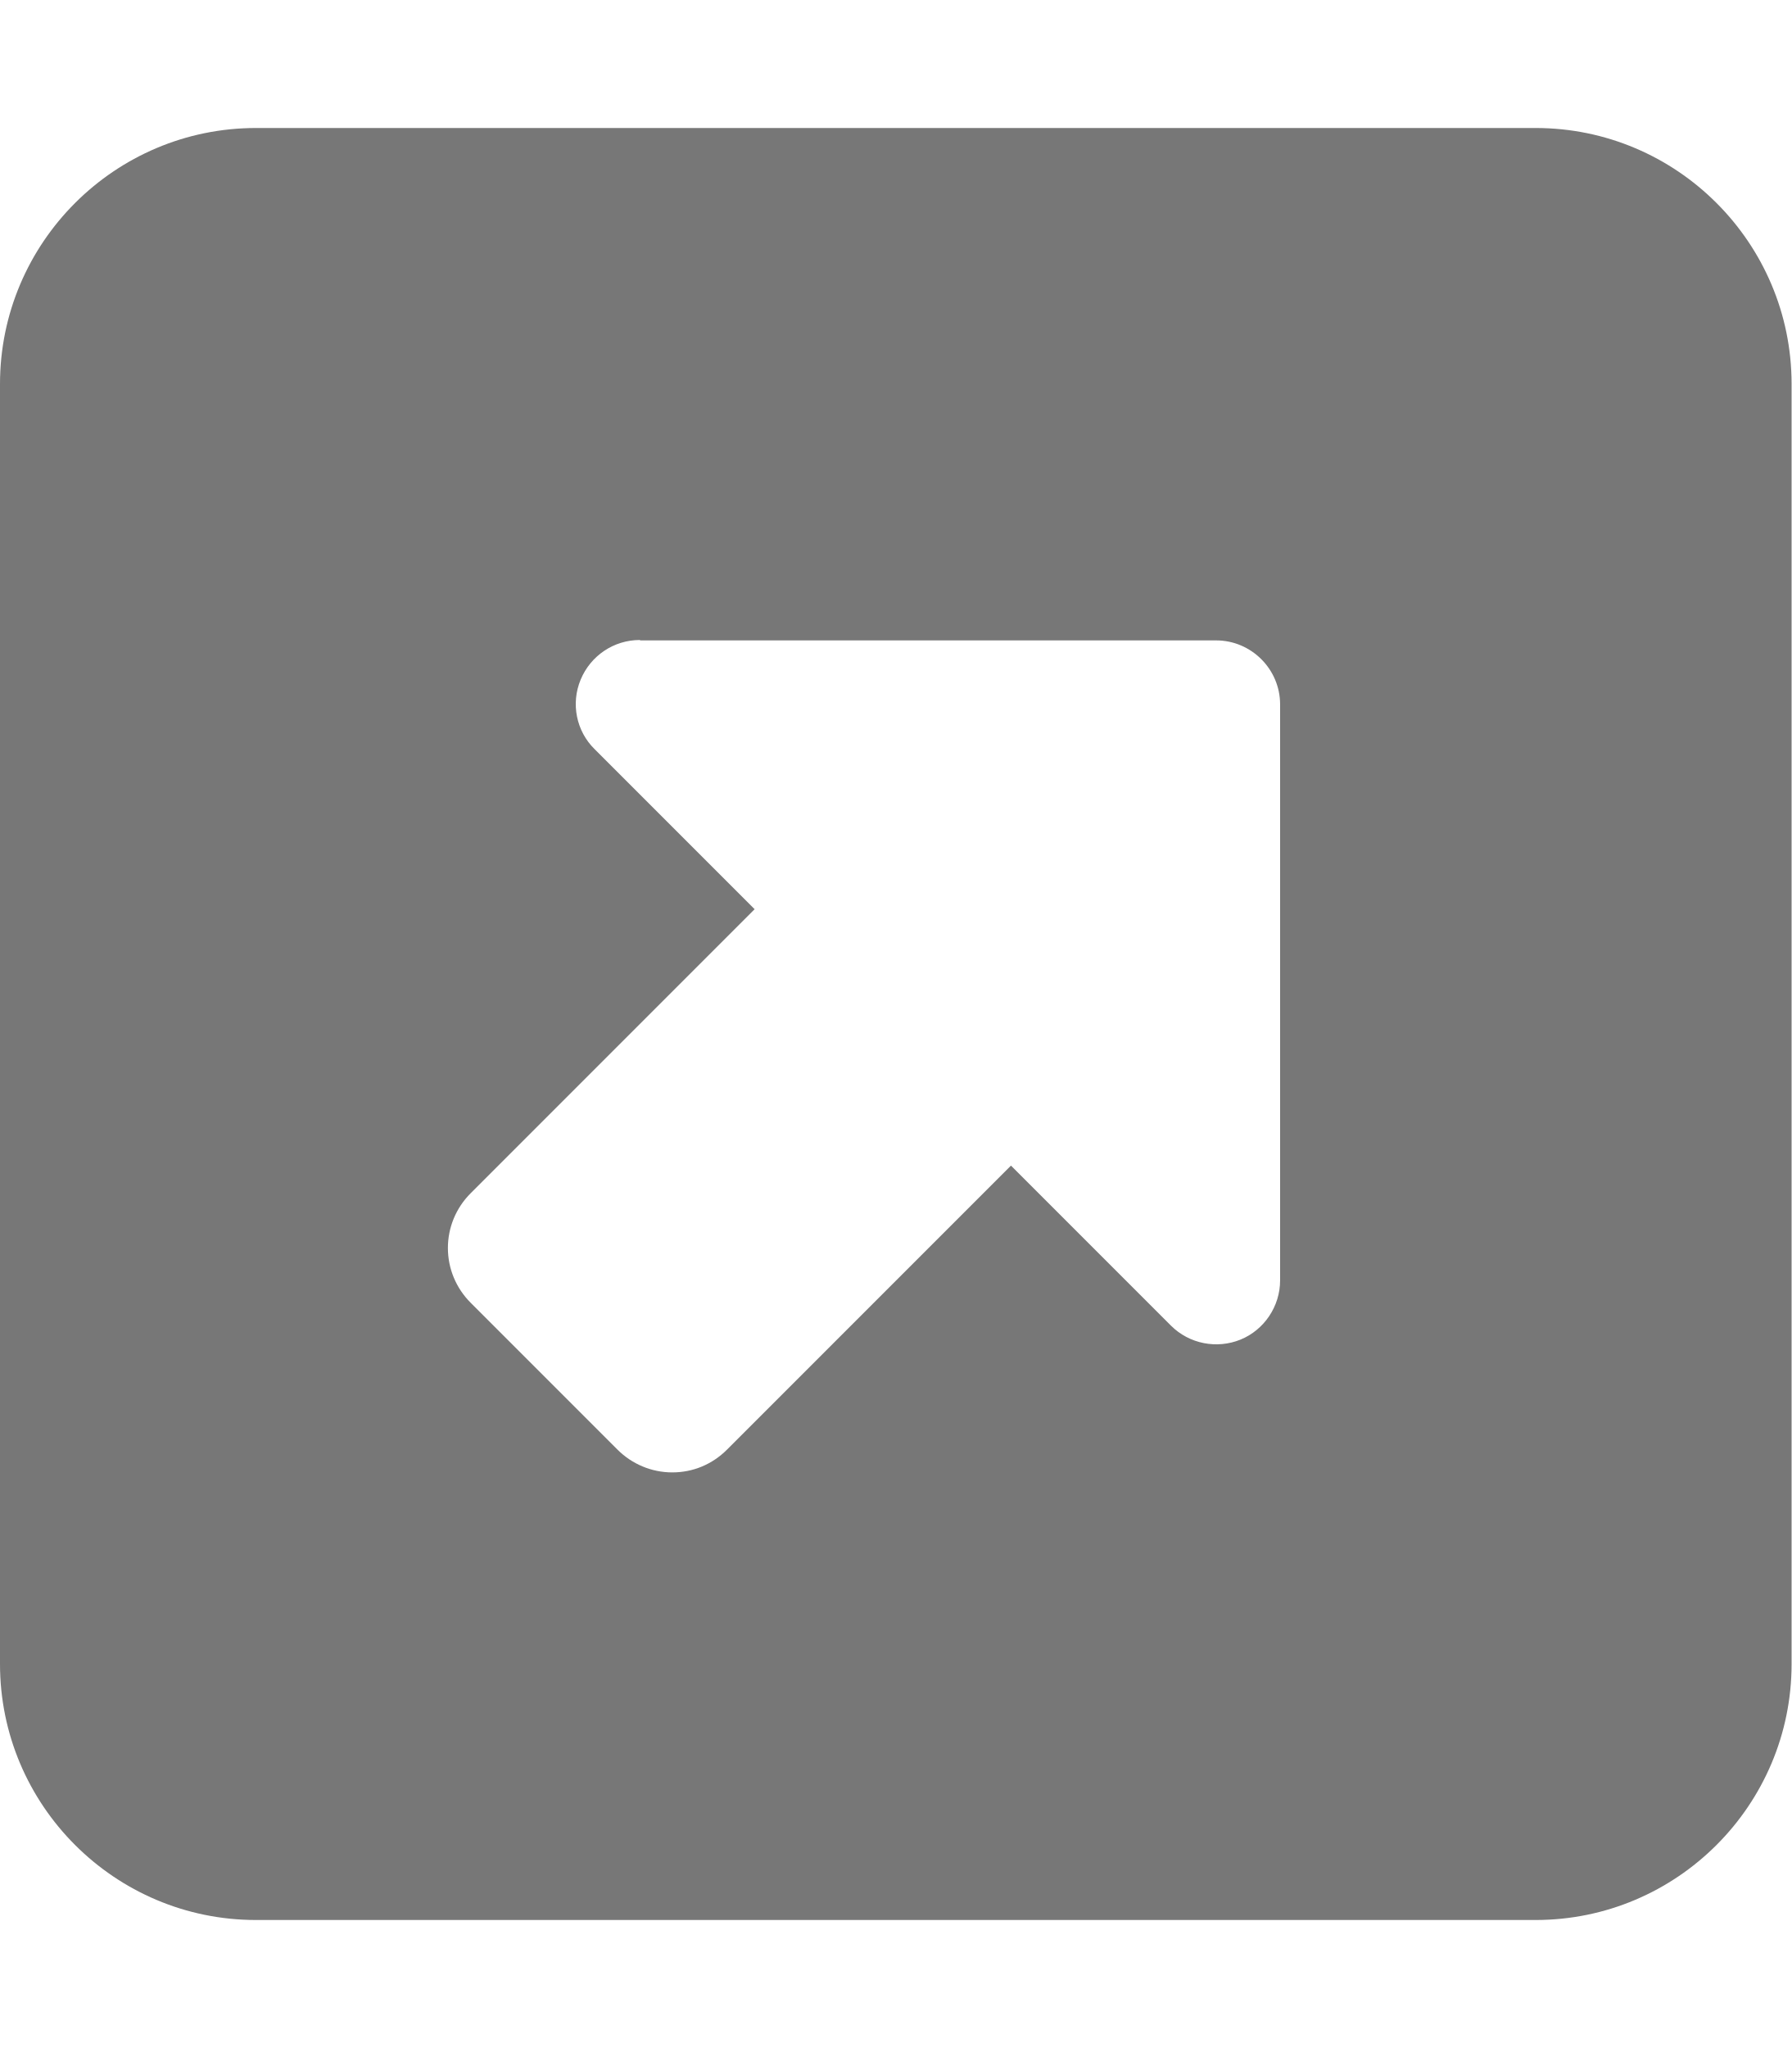
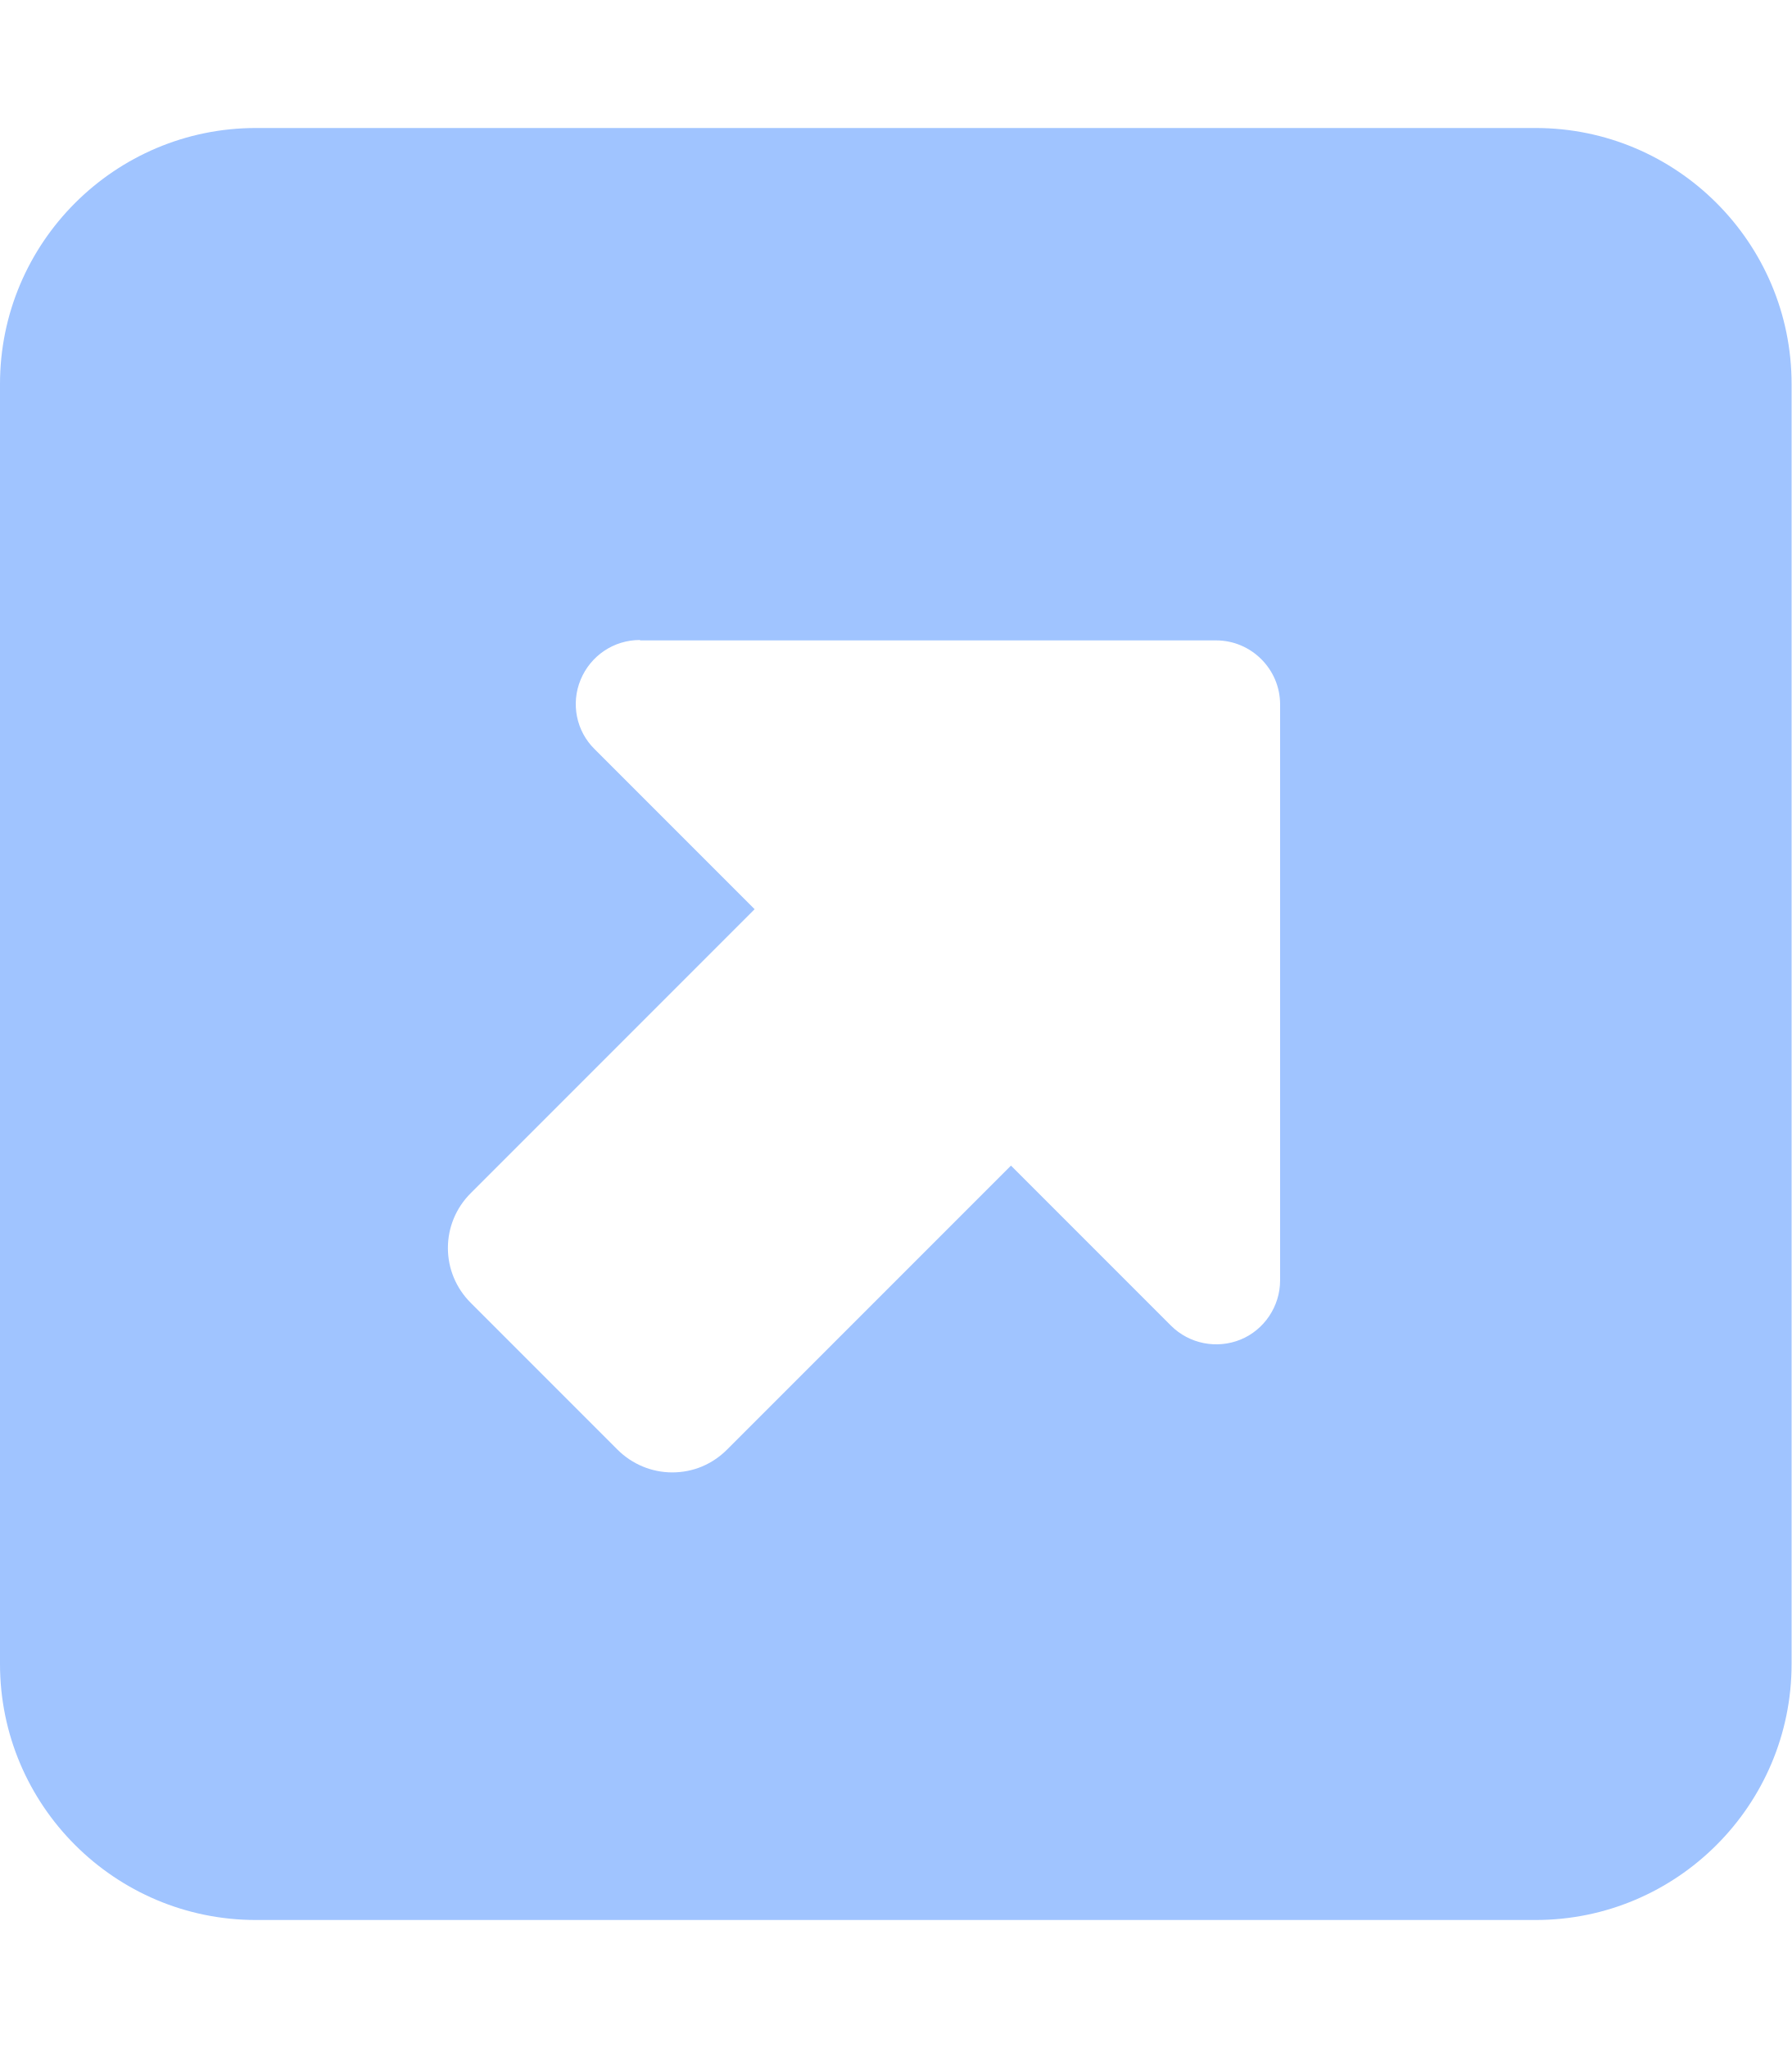
<svg xmlns="http://www.w3.org/2000/svg" viewBox="0 0 448 512">
-   <path d="M384 32c35.3 0 64 28.7 64 64l0 320c0 35.3-28.7 64-64 64L64 480c-35.3 0-64-28.7-64-64L0 96C0 60.7 28.7 32 64 32l320 0zM160 160c-6.5 0-12.3 3.9-14.8 9.9s-1.1 12.9 3.5 17.4l40 40-71 71C114 302 112 306.9 112 312s2 10 5.7 13.7l36.7 36.7c3.6 3.6 8.5 5.7 13.7 5.7s10-2 13.7-5.7l71-71 40 40c4.6 4.6 11.5 5.9 17.4 3.5s9.9-8.3 9.9-14.8l0-144c0-8.8-7.2-16-16-16l-144 0z" fill="#777" />
+   <path d="M384 32c35.3 0 64 28.7 64 64l0 320c0 35.3-28.7 64-64 64L64 480c-35.3 0-64-28.7-64-64L0 96C0 60.7 28.7 32 64 32l320 0zM160 160c-6.5 0-12.3 3.9-14.8 9.9s-1.1 12.9 3.5 17.4l40 40-71 71C114 302 112 306.9 112 312s2 10 5.7 13.7l36.7 36.7c3.6 3.6 8.5 5.7 13.7 5.7s10-2 13.7-5.7l71-71 40 40c4.6 4.6 11.5 5.9 17.4 3.5s9.9-8.3 9.9-14.8l0-144c0-8.8-7.2-16-16-16l-144 0z" fill="#a0c4ff" />
</svg>
